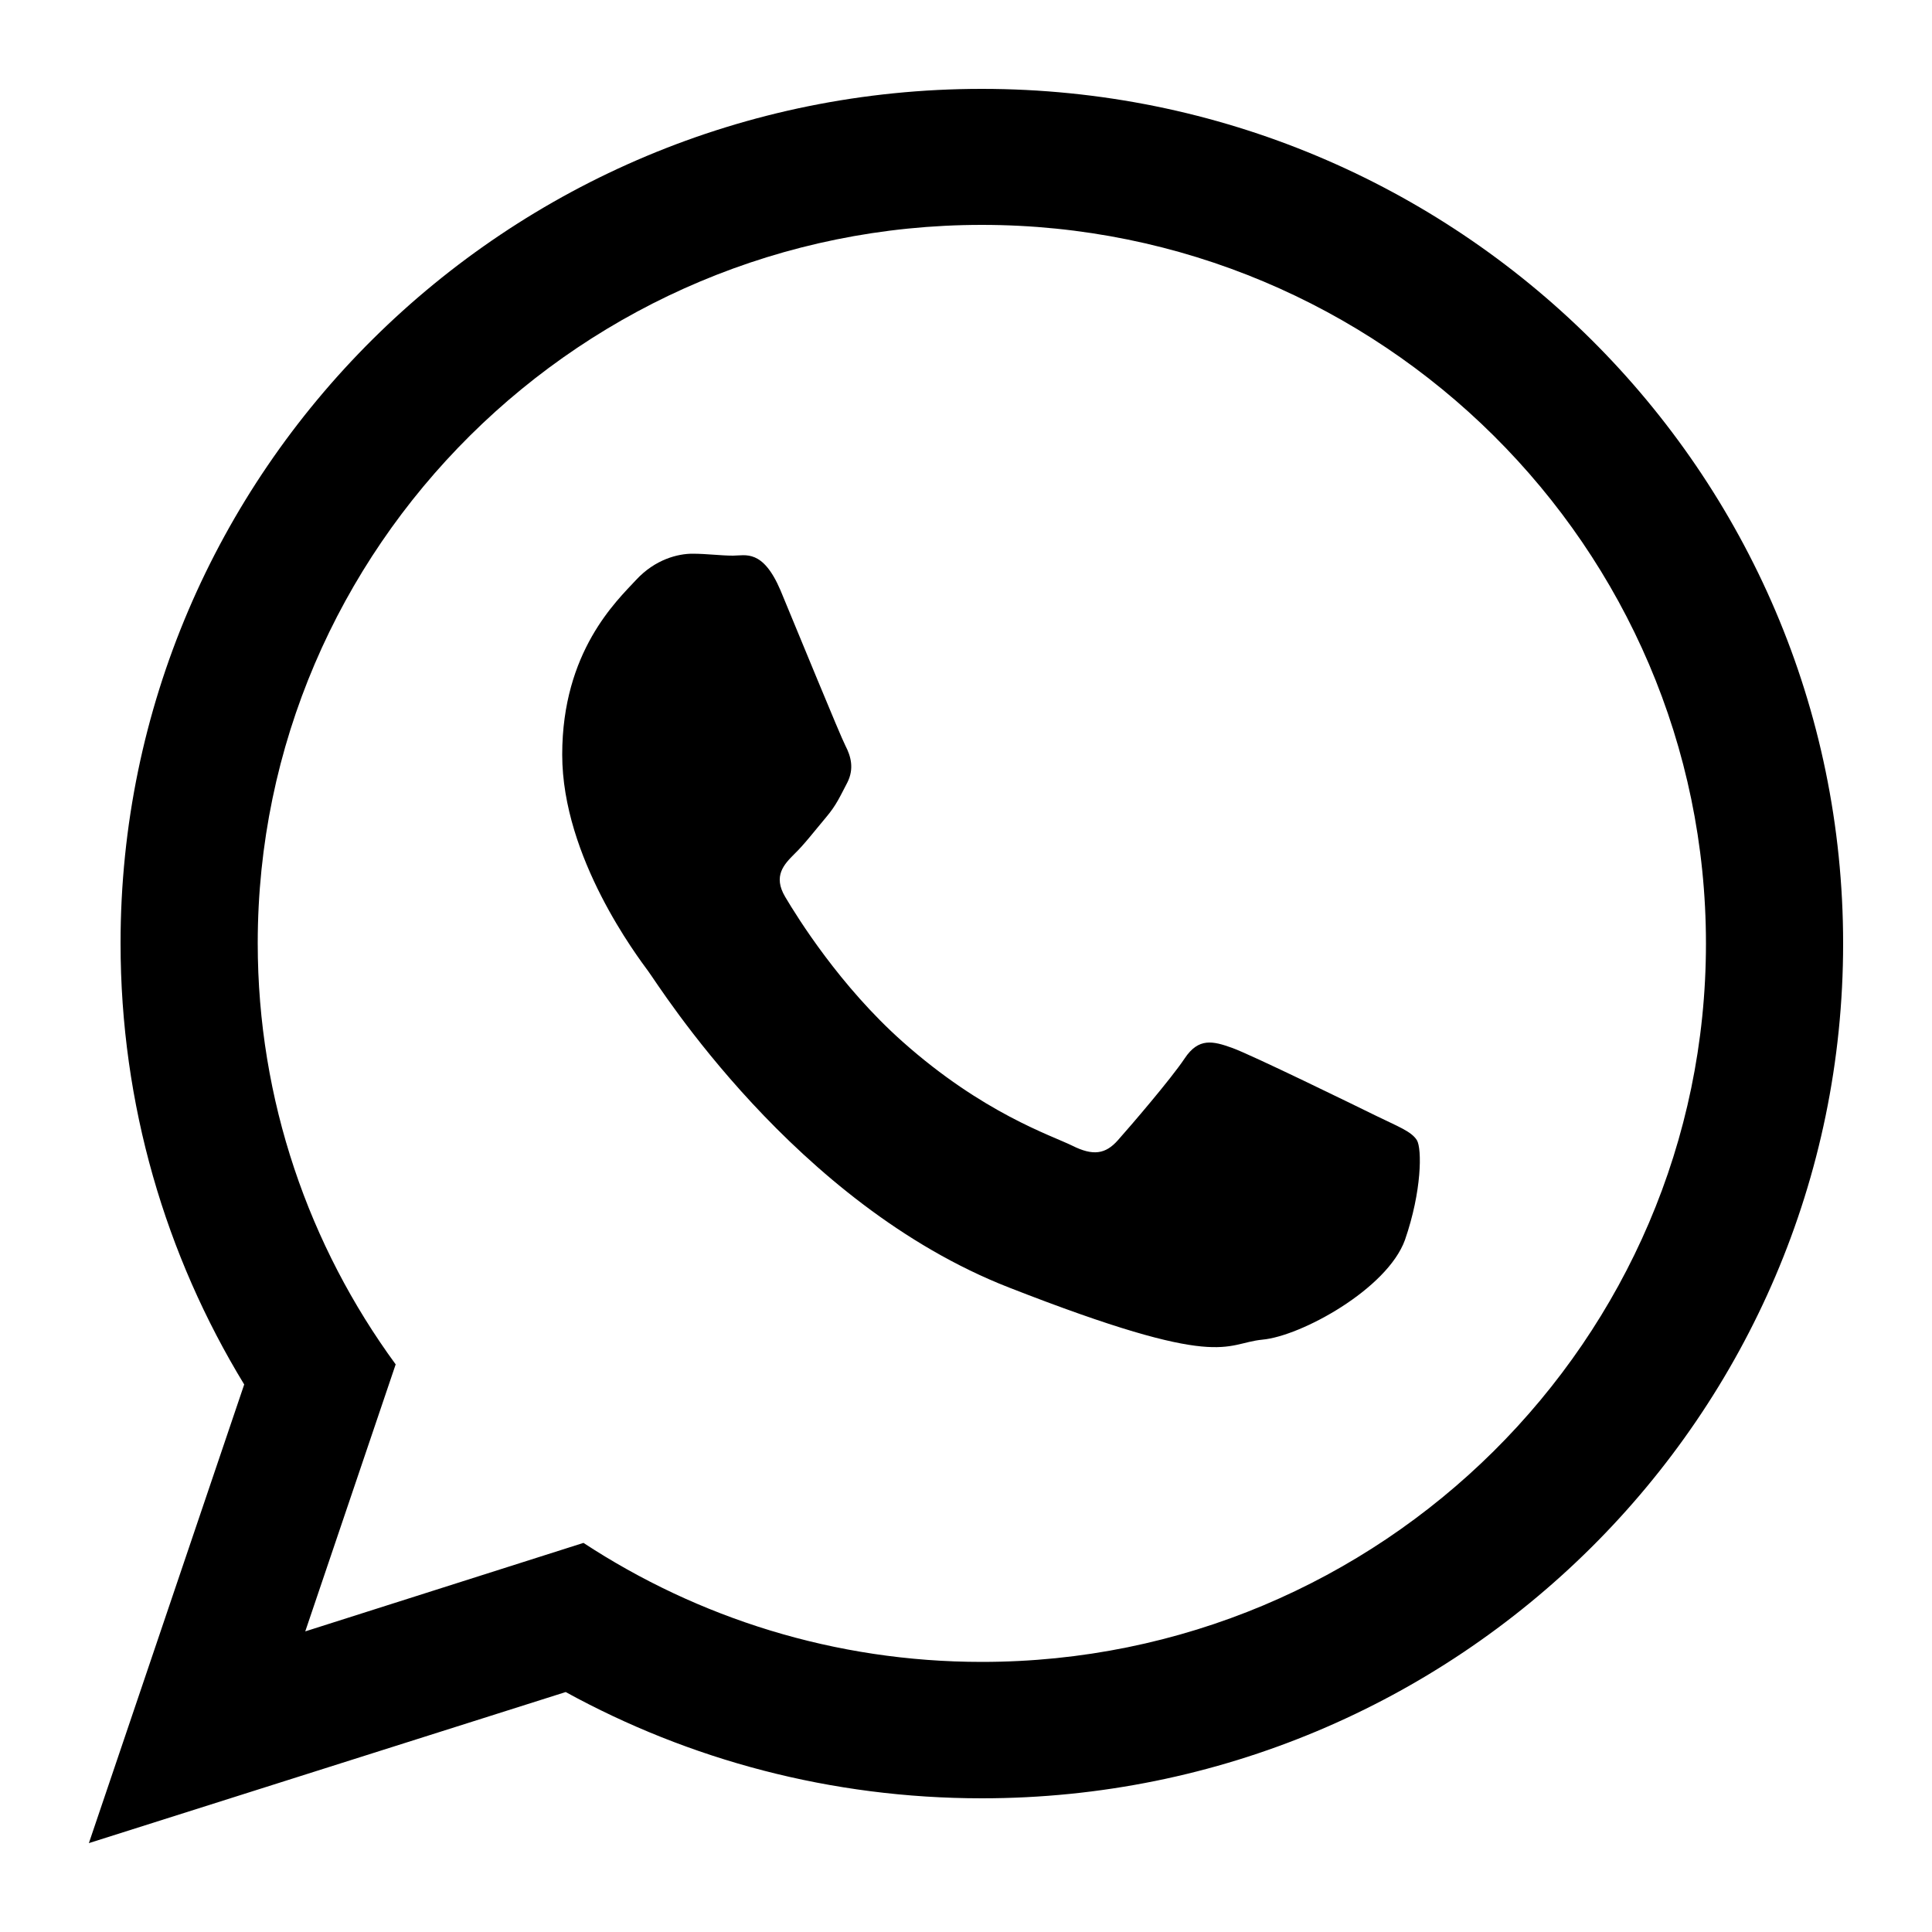
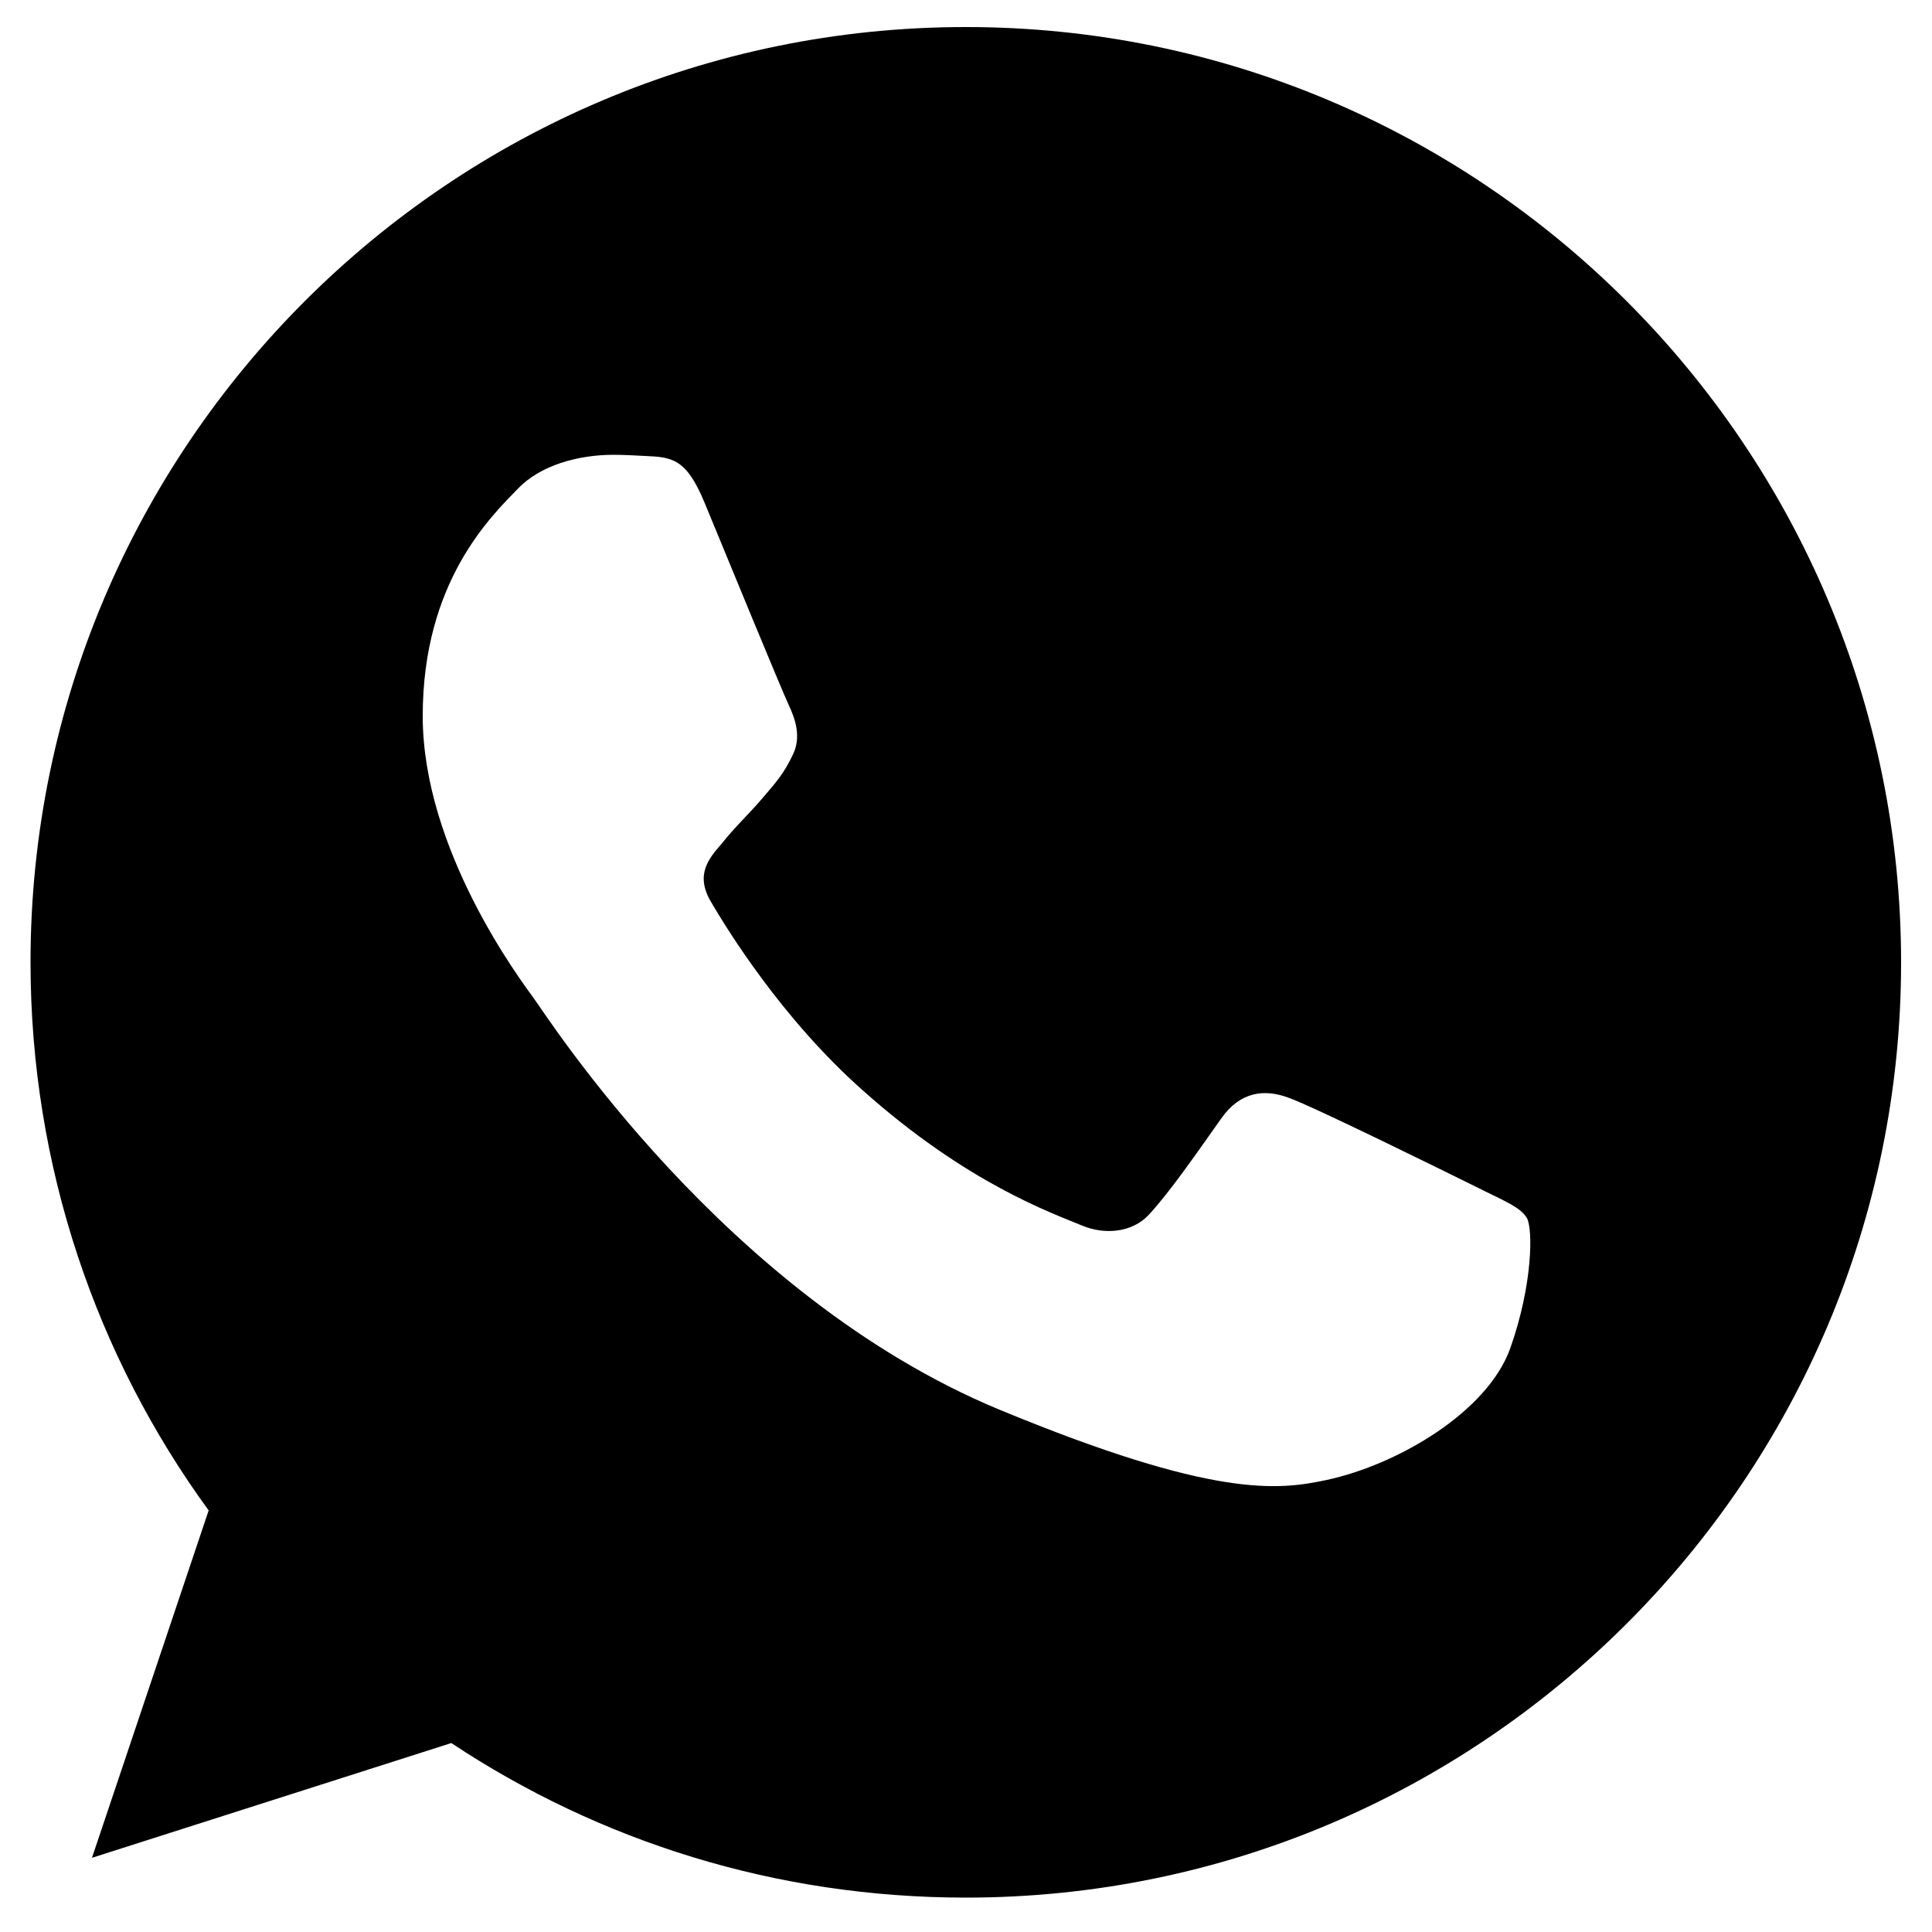
- <svg xmlns="http://www.w3.org/2000/svg" version="1.1" id="Layer_1" x="0px" y="0px" viewBox="0 0 500 500" enable-background="new 0 0 500 500" xml:space="preserve">
+ <svg xmlns="http://www.w3.org/2000/svg" version="1.1" id="Layer_1" x="0px" y="0px" viewBox="0 0 500 500" style="enable-background:new 0 0 500 500;" xml:space="preserve">
  <g id="Layer_3">
</g>
  <g>
-     <path id="WhatsApp" d="M477,244.2c0,122.1-99.8,221.2-222.9,221.2c-39.1,0-75.8-10-107.7-27.5L23,477l40.2-118.7   c-20.3-33.3-32-72.4-32-114.2C31.2,122,131,23,254.1,23C377.2,23,477,122,477,244.2z M254.1,58.2c-103.3,0-187.4,83.4-187.4,185.9   c0,40.7,13.3,78.4,35.7,109L79,422.2l72-22.9c29.6,19.4,65,30.8,103.1,30.8c103.3,0,187.4-83.4,187.4-185.9S357.5,58.2,254.1,58.2z    M366.7,295.1c-1.4-2.3-5-3.6-10.5-6.3c-5.5-2.7-32.3-15.8-37.3-17.6c-5-1.8-8.7-2.7-12.3,2.7c-3.6,5.4-14.1,17.6-17.3,21.2   c-3.2,3.6-6.4,4.1-11.8,1.4c-5.5-2.7-23.1-8.4-43.9-26.9c-16.2-14.4-27.2-32.1-30.4-37.5c-3.2-5.4-0.3-8.4,2.4-11.1   c2.5-2.4,5.5-6.3,8.2-9.5c2.7-3.2,3.6-5.4,5.5-9c1.8-3.6,0.9-6.8-0.5-9.5c-1.4-2.7-12.3-29.4-16.8-40.2c-4.6-10.8-9.1-9-12.3-9   c-3.2,0-6.8-0.5-10.5-0.5s-9.6,1.4-14.6,6.8c-5,5.4-19.1,18.5-19.1,45.2c0,26.7,19.6,52.4,22.3,56.1c2.7,3.6,37.8,60.1,93.3,81.8   c55.5,21.7,55.5,14.5,65.6,13.5c10-0.9,32.3-13.1,36.9-25.8C368,308.2,368,297.3,366.7,295.1z" />
+     <g>
+       <path d="M250,7h-0.1C116.4,7,7.9,115.6,7.9,249C7.9,302,25,351.1,54,390.9l-30.2,89.9l93-29.7c38.3,25.4,83.9,40,133.2,40    c133.5,0,242-108.6,242-242S383.5,7,250,7z M390.9,348.8c-5.8,16.5-29,30.2-47.5,34.2c-12.6,2.7-29.2,4.8-84.8-18.2    C187.5,335.3,141.6,263,138.1,258.3c-3.4-4.7-28.7-38.3-28.7-73s17.6-51.6,24.7-58.9c5.8-6,15.5-8.7,24.7-8.7c3,0,5.7,0.2,8.1,0.3    c7.1,0.3,10.7,0.7,15.4,12c5.8,14.1,20.1,48.8,21.8,52.4c1.7,3.6,3.4,8.4,1,13.1c-2.3,4.8-4.3,7-7.8,11.1s-7,7.3-10.5,11.7    c-3.3,3.8-7,8-2.8,15.1c4.1,7,18.3,30.2,39.3,48.8c27,24.1,48.9,31.7,56.8,35c5.8,2.4,12.8,1.8,17.1-2.7    c5.4-5.8,12.1-15.5,18.9-25.1c4.8-6.8,11-7.7,17.4-5.3c6.5,2.3,41.1,19.4,48.2,22.9c7.1,3.6,11.8,5.3,13.5,8.3    C396.7,318.2,396.7,332.3,390.9,348.8z" />
+     </g>
  </g>
</svg>
